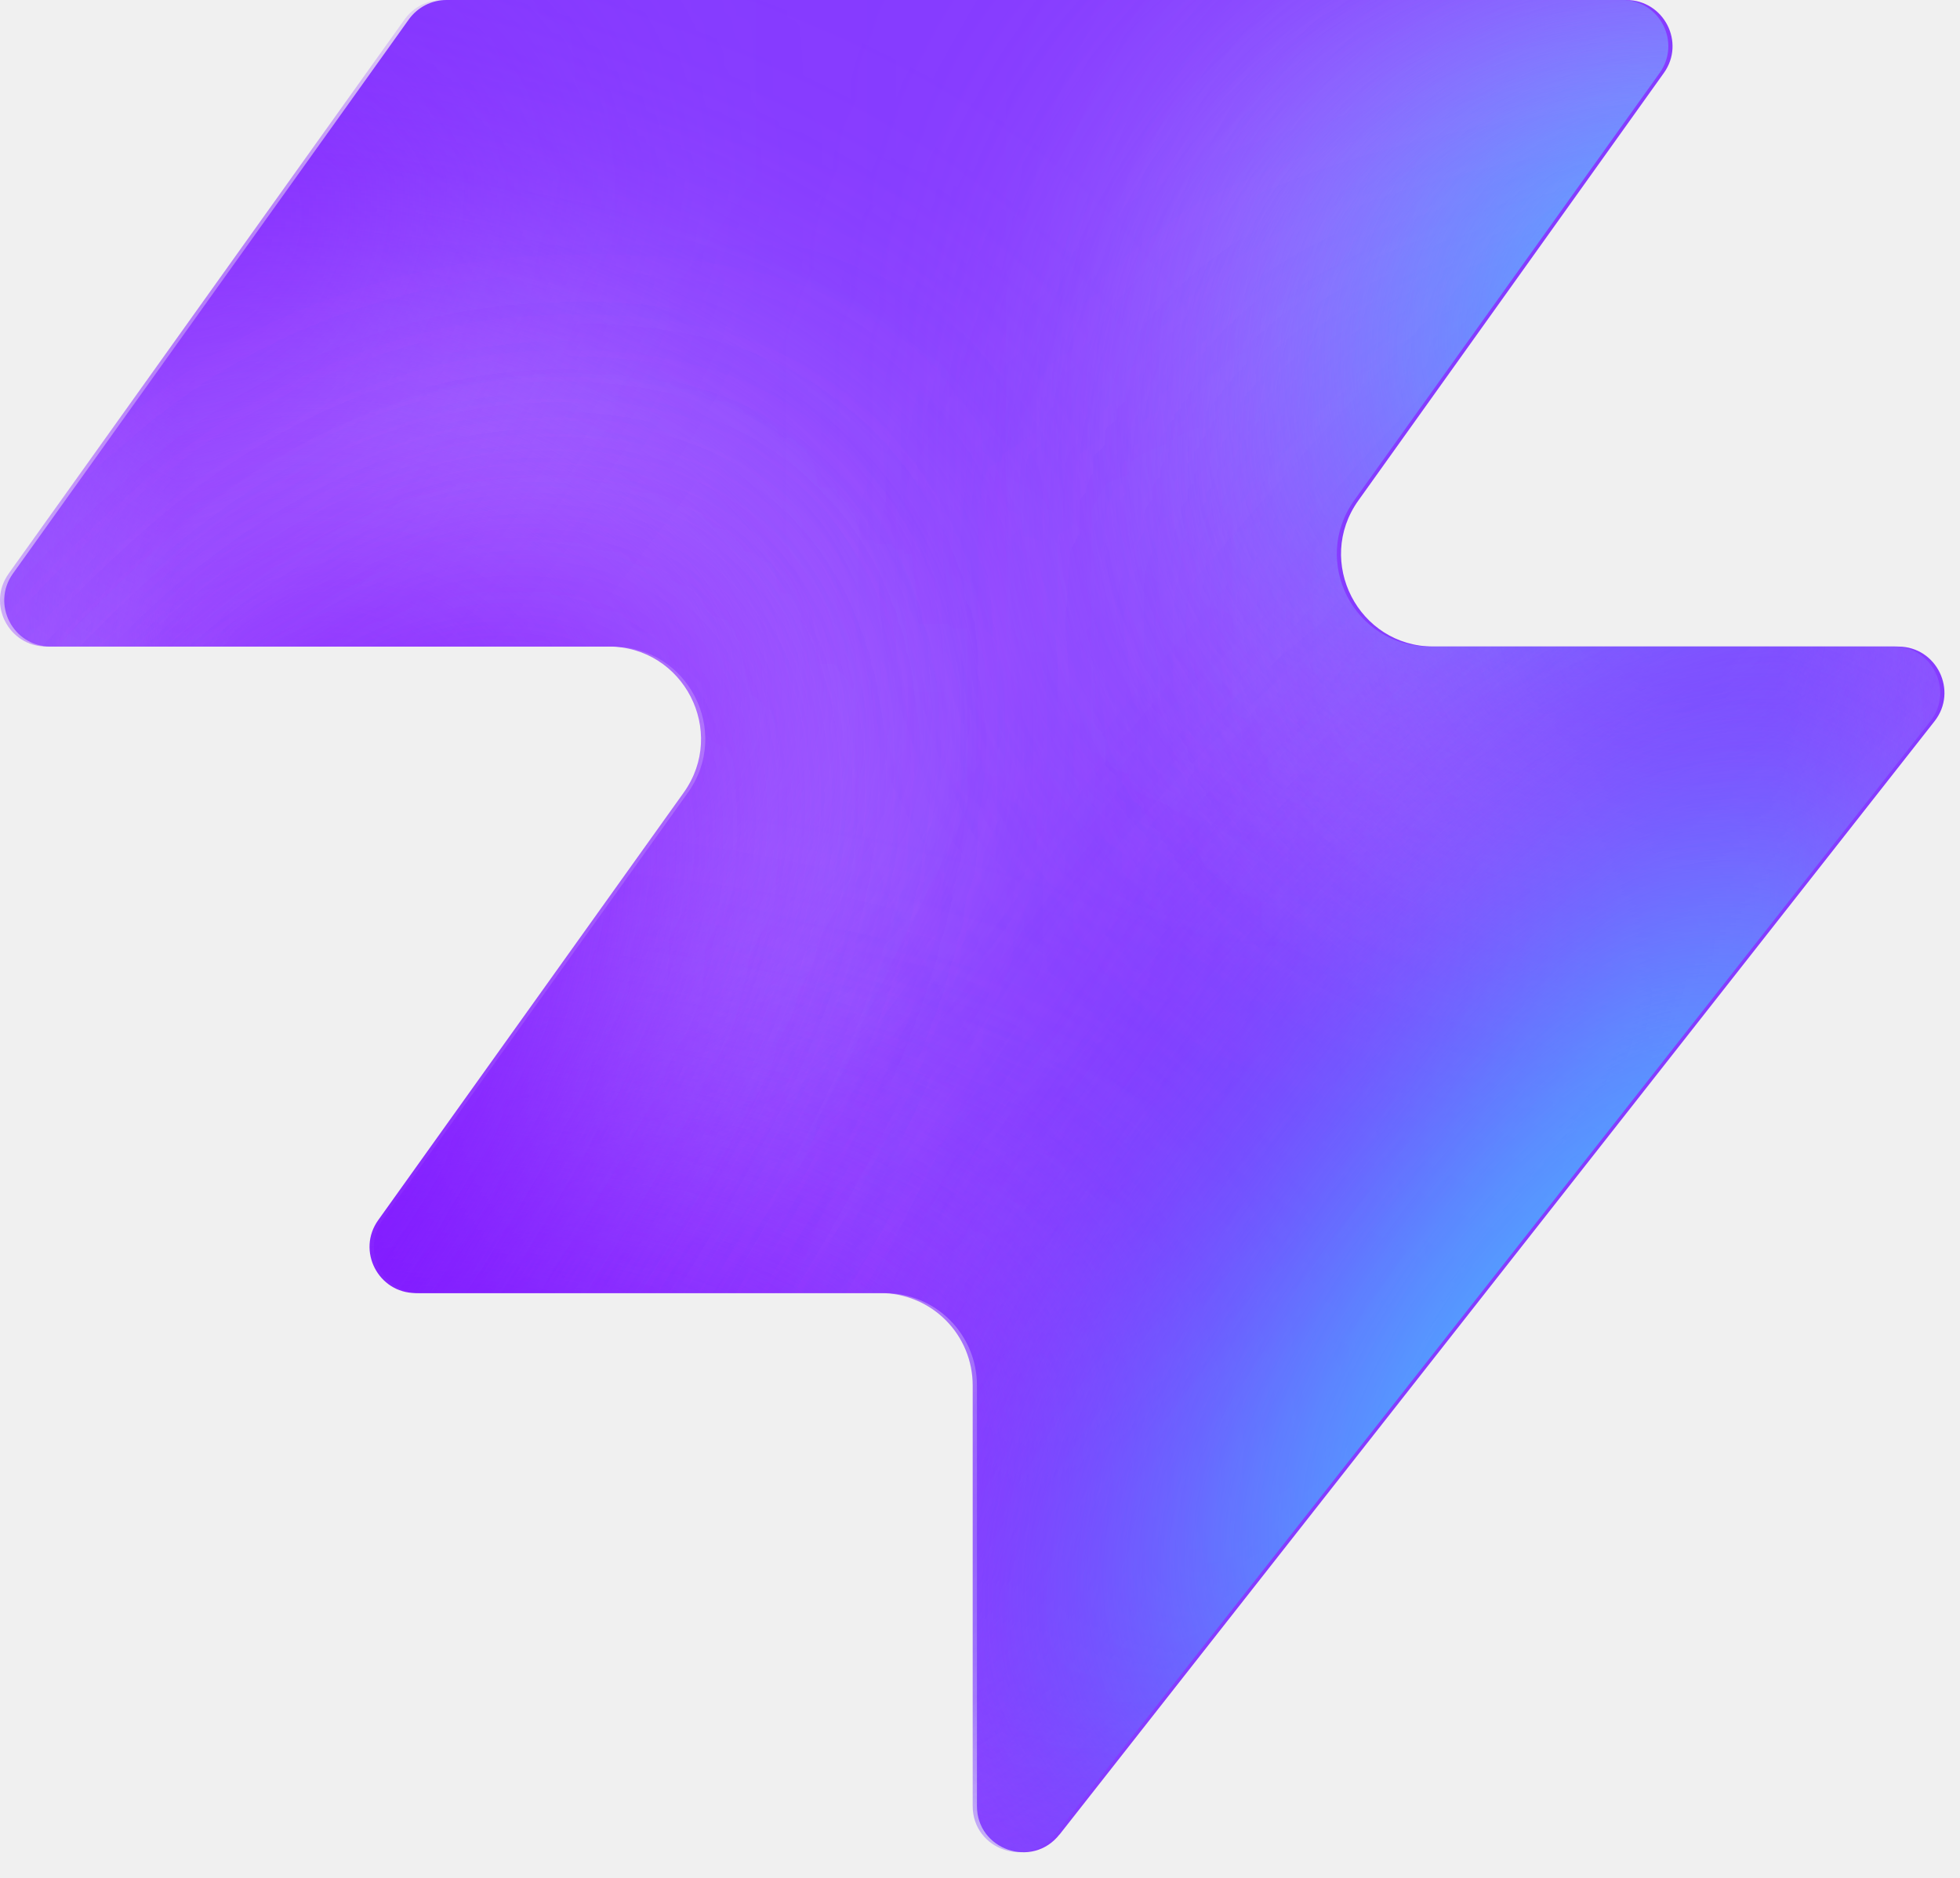
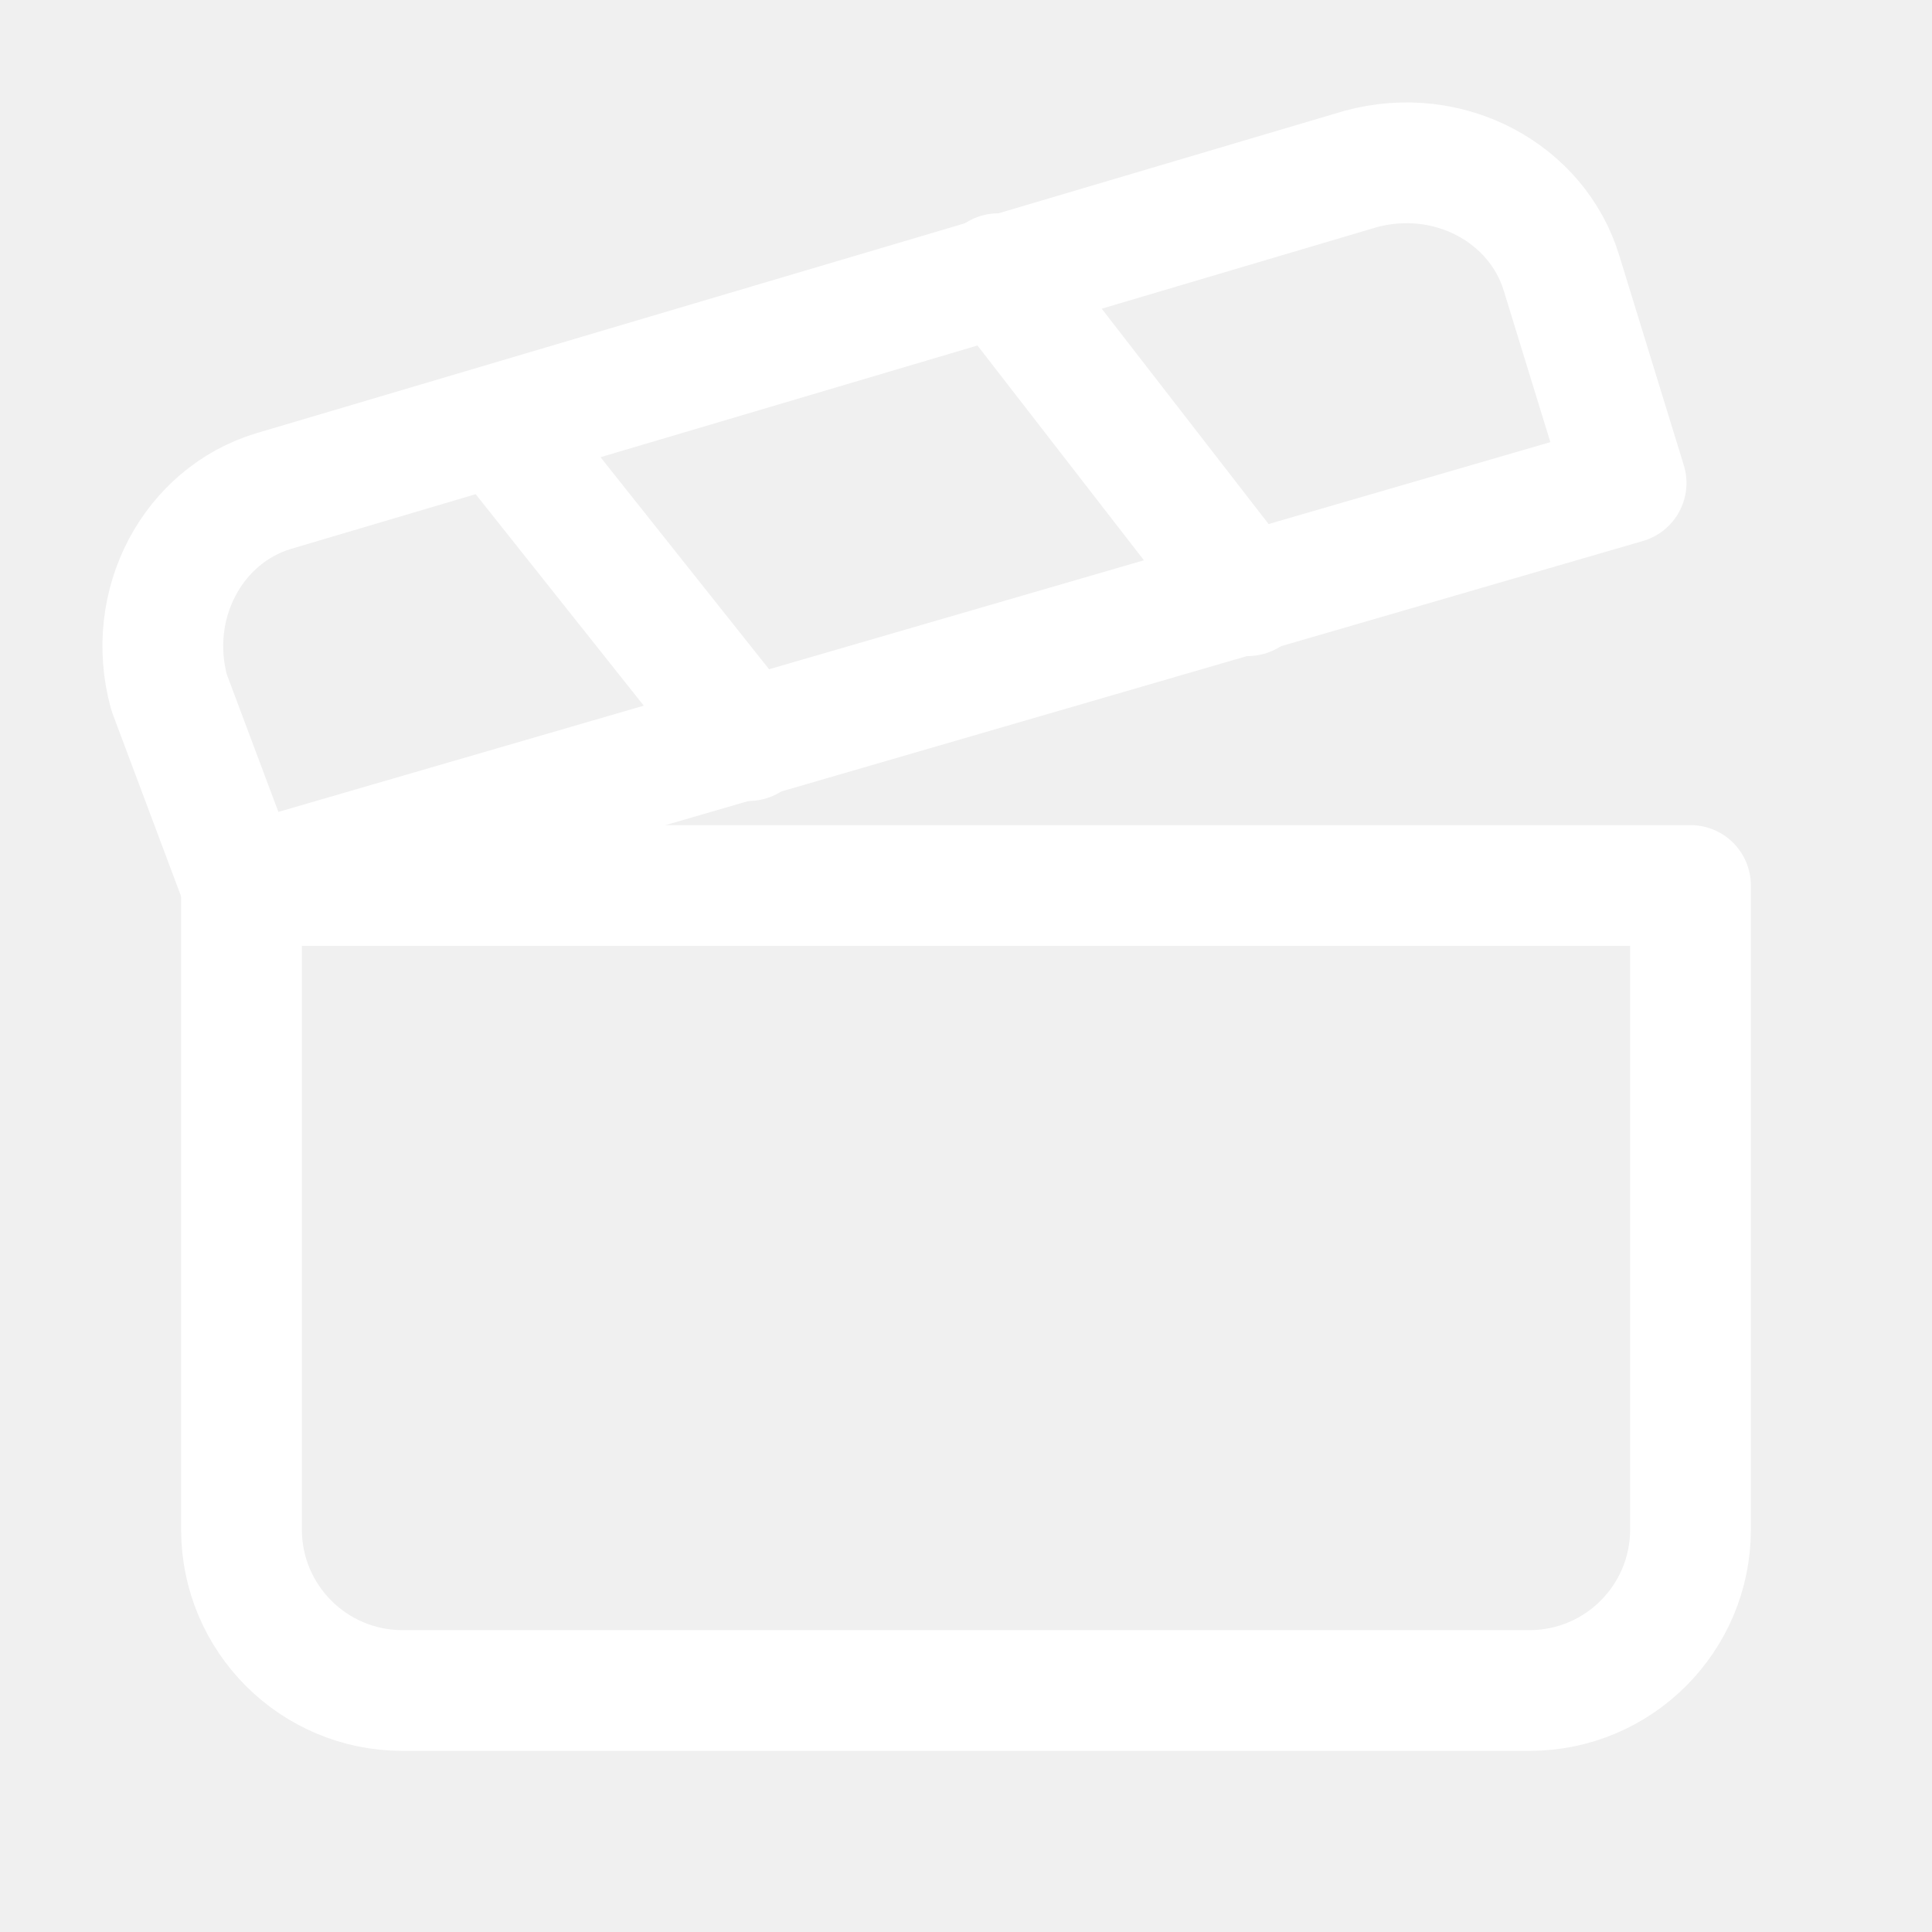
- <svg xmlns="http://www.w3.org/2000/svg" width="48" height="46" fill="none" viewBox="0 0 48 46">
-   <path fill="#863bff" d="M25.946 44.938c-.664.845-2.021.375-2.021-.698V33.937a2.26 2.26 0 0 0-2.262-2.262H10.287c-.92 0-1.456-1.04-.92-1.788l7.48-10.471c1.07-1.497 0-3.578-1.842-3.578H1.237c-.92 0-1.456-1.04-.92-1.788L10.013.474c.214-.297.556-.474.92-.474h28.894c.92 0 1.456 1.04.92 1.788l-7.48 10.471c-1.07 1.498 0 3.579 1.842 3.579h11.377c.943 0 1.473 1.088.89 1.83L25.947 44.94z" style="fill:#863bff;fill:color(display-p3 .525 .23 1);fill-opacity:1" />
-   <mask id="a" width="48" height="46" x="0" y="0" maskUnits="userSpaceOnUse" style="mask-type:alpha">
-     <path fill="#000" d="M25.842 44.938c-.664.844-2.021.375-2.021-.698V33.937a2.26 2.26 0 0 0-2.262-2.262H10.183c-.92 0-1.456-1.04-.92-1.788l7.48-10.471c1.07-1.498 0-3.579-1.842-3.579H1.133c-.92 0-1.456-1.04-.92-1.787L9.91.473c.214-.297.556-.474.92-.474h28.894c.92 0 1.456 1.04.92 1.788l-7.48 10.471c-1.07 1.498 0 3.578 1.842 3.578h11.377c.943 0 1.473 1.088.89 1.832L25.843 44.94z" style="fill:#000;fill-opacity:1" />
-   </mask>
-   <g mask="url(#a)">
-     <g filter="url(#b)">
-       <ellipse cx="5.508" cy="14.704" fill="#ede6ff" rx="5.508" ry="14.704" style="fill:#ede6ff;fill:color(display-p3 .927 .903 1);fill-opacity:1" transform="matrix(.00324 1 1 -.00324 -4.47 31.516)" />
-     </g>
-     <g filter="url(#c)">
-       <ellipse cx="10.399" cy="29.851" fill="#ede6ff" rx="10.399" ry="29.851" style="fill:#ede6ff;fill:color(display-p3 .927 .903 1);fill-opacity:1" transform="matrix(.00324 1 1 -.00324 -39.328 7.883)" />
-     </g>
-     <g filter="url(#d)">
-       <ellipse cx="5.508" cy="30.487" fill="#7e14ff" rx="5.508" ry="30.487" style="fill:#7e14ff;fill:color(display-p3 .492 .077 1);fill-opacity:1" transform="rotate(89.814 -25.913 -14.639)scale(1 -1)" />
-     </g>
-     <g filter="url(#e)">
-       <ellipse cx="5.508" cy="30.599" fill="#7e14ff" rx="5.508" ry="30.599" style="fill:#7e14ff;fill:color(display-p3 .492 .077 1);fill-opacity:1" transform="rotate(89.814 -32.644 -3.334)scale(1 -1)" />
-     </g>
-     <g filter="url(#f)">
-       <ellipse cx="5.508" cy="30.599" fill="#7e14ff" rx="5.508" ry="30.599" style="fill:#7e14ff;fill:color(display-p3 .492 .077 1);fill-opacity:1" transform="matrix(.00324 1 1 -.00324 -34.34 30.47)" />
-     </g>
-     <g filter="url(#g)">
-       <ellipse cx="14.072" cy="22.078" fill="#ede6ff" rx="14.072" ry="22.078" style="fill:#ede6ff;fill:color(display-p3 .927 .903 1);fill-opacity:1" transform="rotate(93.35 24.506 48.493)scale(-1 1)" />
-     </g>
-     <g filter="url(#h)">
-       <ellipse cx="3.47" cy="21.501" fill="#7e14ff" rx="3.47" ry="21.501" style="fill:#7e14ff;fill:color(display-p3 .492 .077 1);fill-opacity:1" transform="rotate(89.009 28.708 47.59)scale(-1 1)" />
-     </g>
-     <g filter="url(#i)">
-       <ellipse cx="3.47" cy="21.501" fill="#7e14ff" rx="3.47" ry="21.501" style="fill:#7e14ff;fill:color(display-p3 .492 .077 1);fill-opacity:1" transform="rotate(89.009 28.708 47.59)scale(-1 1)" />
-     </g>
-     <g filter="url(#j)">
-       <ellipse cx=".387" cy="8.972" fill="#7e14ff" rx="4.407" ry="29.108" style="fill:#7e14ff;fill:color(display-p3 .492 .077 1);fill-opacity:1" transform="rotate(39.51 .387 8.972)" />
-     </g>
-     <g filter="url(#k)">
-       <ellipse cx="47.523" cy="-6.092" fill="#7e14ff" rx="4.407" ry="29.108" style="fill:#7e14ff;fill:color(display-p3 .492 .077 1);fill-opacity:1" transform="rotate(37.892 47.523 -6.092)" />
-     </g>
-     <g filter="url(#l)">
-       <ellipse cx="41.412" cy="6.333" fill="#47bfff" rx="5.971" ry="9.665" style="fill:#47bfff;fill:color(display-p3 .28 .748 1);fill-opacity:1" transform="rotate(37.892 41.412 6.333)" />
-     </g>
-     <g filter="url(#m)">
-       <ellipse cx="-1.879" cy="38.332" fill="#7e14ff" rx="4.407" ry="29.108" style="fill:#7e14ff;fill:color(display-p3 .492 .077 1);fill-opacity:1" transform="rotate(37.892 -1.88 38.332)" />
-     </g>
-     <g filter="url(#n)">
-       <ellipse cx="-1.879" cy="38.332" fill="#7e14ff" rx="4.407" ry="29.108" style="fill:#7e14ff;fill:color(display-p3 .492 .077 1);fill-opacity:1" transform="rotate(37.892 -1.88 38.332)" />
-     </g>
-     <g filter="url(#o)">
-       <ellipse cx="35.651" cy="29.907" fill="#7e14ff" rx="4.407" ry="29.108" style="fill:#7e14ff;fill:color(display-p3 .492 .077 1);fill-opacity:1" transform="rotate(37.892 35.651 29.907)" />
-     </g>
-     <g filter="url(#p)">
-       <ellipse cx="38.418" cy="32.4" fill="#47bfff" rx="5.971" ry="15.297" style="fill:#47bfff;fill:color(display-p3 .28 .748 1);fill-opacity:1" transform="rotate(37.892 38.418 32.4)" />
-     </g>
-   </g>
-   <defs>
-     <filter id="b" width="60.045" height="41.654" x="-19.77" y="16.149" color-interpolation-filters="sRGB" filterUnits="userSpaceOnUse">
-       <feFlood flood-opacity="0" result="BackgroundImageFix" />
-       <feBlend in="SourceGraphic" in2="BackgroundImageFix" result="shape" />
-       <feGaussianBlur result="effect1_foregroundBlur_2002_17158" stdDeviation="7.659" />
-     </filter>
-     <filter id="c" width="90.34" height="51.437" x="-54.613" y="-7.533" color-interpolation-filters="sRGB" filterUnits="userSpaceOnUse">
-       <feFlood flood-opacity="0" result="BackgroundImageFix" />
-       <feBlend in="SourceGraphic" in2="BackgroundImageFix" result="shape" />
-       <feGaussianBlur result="effect1_foregroundBlur_2002_17158" stdDeviation="7.659" />
-     </filter>
-     <filter id="d" width="79.355" height="29.4" x="-49.64" y="2.03" color-interpolation-filters="sRGB" filterUnits="userSpaceOnUse">
-       <feFlood flood-opacity="0" result="BackgroundImageFix" />
-       <feBlend in="SourceGraphic" in2="BackgroundImageFix" result="shape" />
-       <feGaussianBlur result="effect1_foregroundBlur_2002_17158" stdDeviation="4.596" />
-     </filter>
-     <filter id="e" width="79.579" height="29.4" x="-45.045" y="20.029" color-interpolation-filters="sRGB" filterUnits="userSpaceOnUse">
-       <feFlood flood-opacity="0" result="BackgroundImageFix" />
-       <feBlend in="SourceGraphic" in2="BackgroundImageFix" result="shape" />
-       <feGaussianBlur result="effect1_foregroundBlur_2002_17158" stdDeviation="4.596" />
-     </filter>
-     <filter id="f" width="79.579" height="29.4" x="-43.513" y="21.178" color-interpolation-filters="sRGB" filterUnits="userSpaceOnUse">
-       <feFlood flood-opacity="0" result="BackgroundImageFix" />
-       <feBlend in="SourceGraphic" in2="BackgroundImageFix" result="shape" />
-       <feGaussianBlur result="effect1_foregroundBlur_2002_17158" stdDeviation="4.596" />
-     </filter>
-     <filter id="g" width="74.749" height="58.852" x="15.756" y="-17.901" color-interpolation-filters="sRGB" filterUnits="userSpaceOnUse">
-       <feFlood flood-opacity="0" result="BackgroundImageFix" />
-       <feBlend in="SourceGraphic" in2="BackgroundImageFix" result="shape" />
-       <feGaussianBlur result="effect1_foregroundBlur_2002_17158" stdDeviation="7.659" />
-     </filter>
-     <filter id="h" width="61.377" height="25.362" x="23.548" y="2.284" color-interpolation-filters="sRGB" filterUnits="userSpaceOnUse">
-       <feFlood flood-opacity="0" result="BackgroundImageFix" />
-       <feBlend in="SourceGraphic" in2="BackgroundImageFix" result="shape" />
-       <feGaussianBlur result="effect1_foregroundBlur_2002_17158" stdDeviation="4.596" />
-     </filter>
-     <filter id="i" width="61.377" height="25.362" x="23.548" y="2.284" color-interpolation-filters="sRGB" filterUnits="userSpaceOnUse">
-       <feFlood flood-opacity="0" result="BackgroundImageFix" />
-       <feBlend in="SourceGraphic" in2="BackgroundImageFix" result="shape" />
-       <feGaussianBlur result="effect1_foregroundBlur_2002_17158" stdDeviation="4.596" />
-     </filter>
-     <filter id="j" width="56.045" height="63.649" x="-27.636" y="-22.853" color-interpolation-filters="sRGB" filterUnits="userSpaceOnUse">
-       <feFlood flood-opacity="0" result="BackgroundImageFix" />
-       <feBlend in="SourceGraphic" in2="BackgroundImageFix" result="shape" />
-       <feGaussianBlur result="effect1_foregroundBlur_2002_17158" stdDeviation="4.596" />
-     </filter>
-     <filter id="k" width="54.814" height="64.646" x="20.116" y="-38.415" color-interpolation-filters="sRGB" filterUnits="userSpaceOnUse">
-       <feFlood flood-opacity="0" result="BackgroundImageFix" />
-       <feBlend in="SourceGraphic" in2="BackgroundImageFix" result="shape" />
-       <feGaussianBlur result="effect1_foregroundBlur_2002_17158" stdDeviation="4.596" />
-     </filter>
-     <filter id="l" width="33.541" height="35.313" x="24.641" y="-11.323" color-interpolation-filters="sRGB" filterUnits="userSpaceOnUse">
-       <feFlood flood-opacity="0" result="BackgroundImageFix" />
-       <feBlend in="SourceGraphic" in2="BackgroundImageFix" result="shape" />
-       <feGaussianBlur result="effect1_foregroundBlur_2002_17158" stdDeviation="4.596" />
-     </filter>
-     <filter id="m" width="54.814" height="64.646" x="-29.286" y="6.009" color-interpolation-filters="sRGB" filterUnits="userSpaceOnUse">
-       <feFlood flood-opacity="0" result="BackgroundImageFix" />
-       <feBlend in="SourceGraphic" in2="BackgroundImageFix" result="shape" />
-       <feGaussianBlur result="effect1_foregroundBlur_2002_17158" stdDeviation="4.596" />
-     </filter>
-     <filter id="n" width="54.814" height="64.646" x="-29.286" y="6.009" color-interpolation-filters="sRGB" filterUnits="userSpaceOnUse">
-       <feFlood flood-opacity="0" result="BackgroundImageFix" />
-       <feBlend in="SourceGraphic" in2="BackgroundImageFix" result="shape" />
-       <feGaussianBlur result="effect1_foregroundBlur_2002_17158" stdDeviation="4.596" />
-     </filter>
-     <filter id="o" width="54.814" height="64.646" x="8.244" y="-2.416" color-interpolation-filters="sRGB" filterUnits="userSpaceOnUse">
-       <feFlood flood-opacity="0" result="BackgroundImageFix" />
-       <feBlend in="SourceGraphic" in2="BackgroundImageFix" result="shape" />
-       <feGaussianBlur result="effect1_foregroundBlur_2002_17158" stdDeviation="4.596" />
-     </filter>
-     <filter id="p" width="39.409" height="43.623" x="18.713" y="10.588" color-interpolation-filters="sRGB" filterUnits="userSpaceOnUse">
-       <feFlood flood-opacity="0" result="BackgroundImageFix" />
-       <feBlend in="SourceGraphic" in2="BackgroundImageFix" result="shape" />
-       <feGaussianBlur result="effect1_foregroundBlur_2002_17158" stdDeviation="4.596" />
-     </filter>
-   </defs>
+ <svg xmlns="http://www.w3.org/2000/svg" width="48" height="48" viewBox="0 0 24 24" fill="none" stroke="#fff" stroke-width="1.5" stroke-linecap="round" stroke-linejoin="round">
+   <path d="M20.2 6 3 11l-.9-2.4c-.3-1.1.3-2.2 1.3-2.5l13.5-4c1.1-.3 2.2.3 2.5 1.3Z" />
+   <path d="m6.2 5.3 3.1 3.9" />
+   <path d="m12.4 3.4 3.1 4" />
+   <path d="M3 11h18v8a2 2 0 0 1-2 2H5a2 2 0 0 1-2-2Z" />
</svg>
